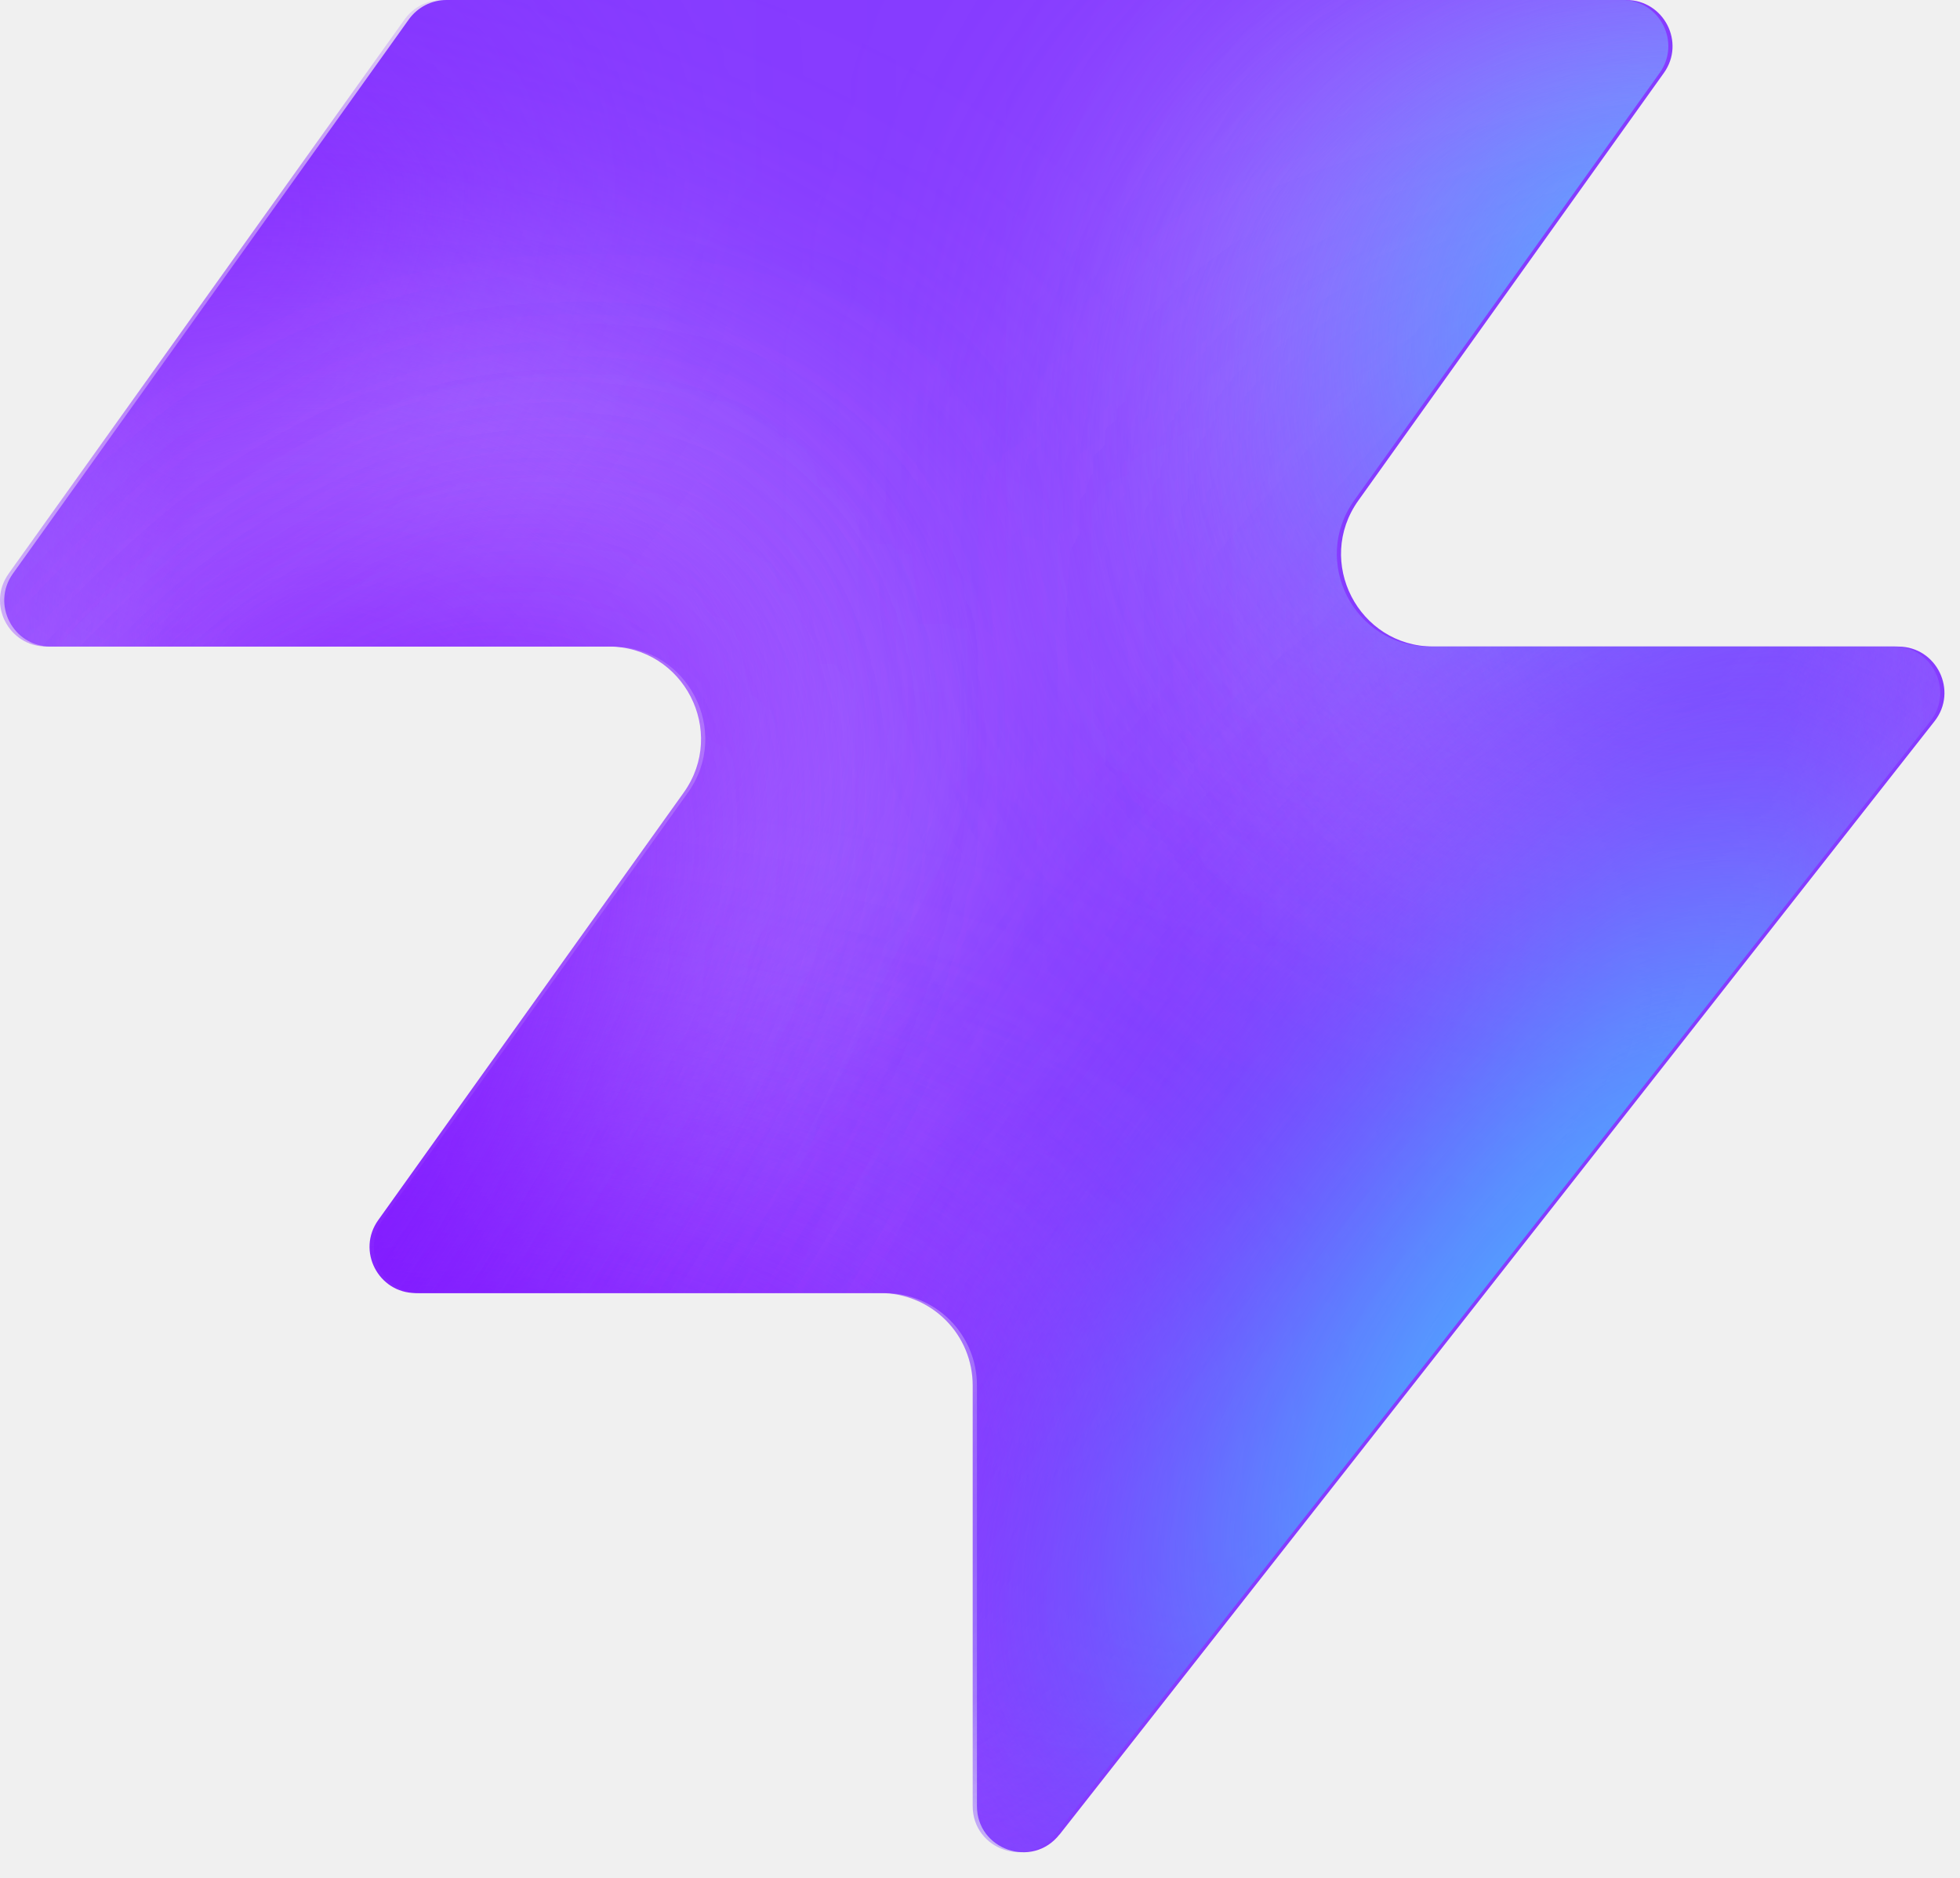
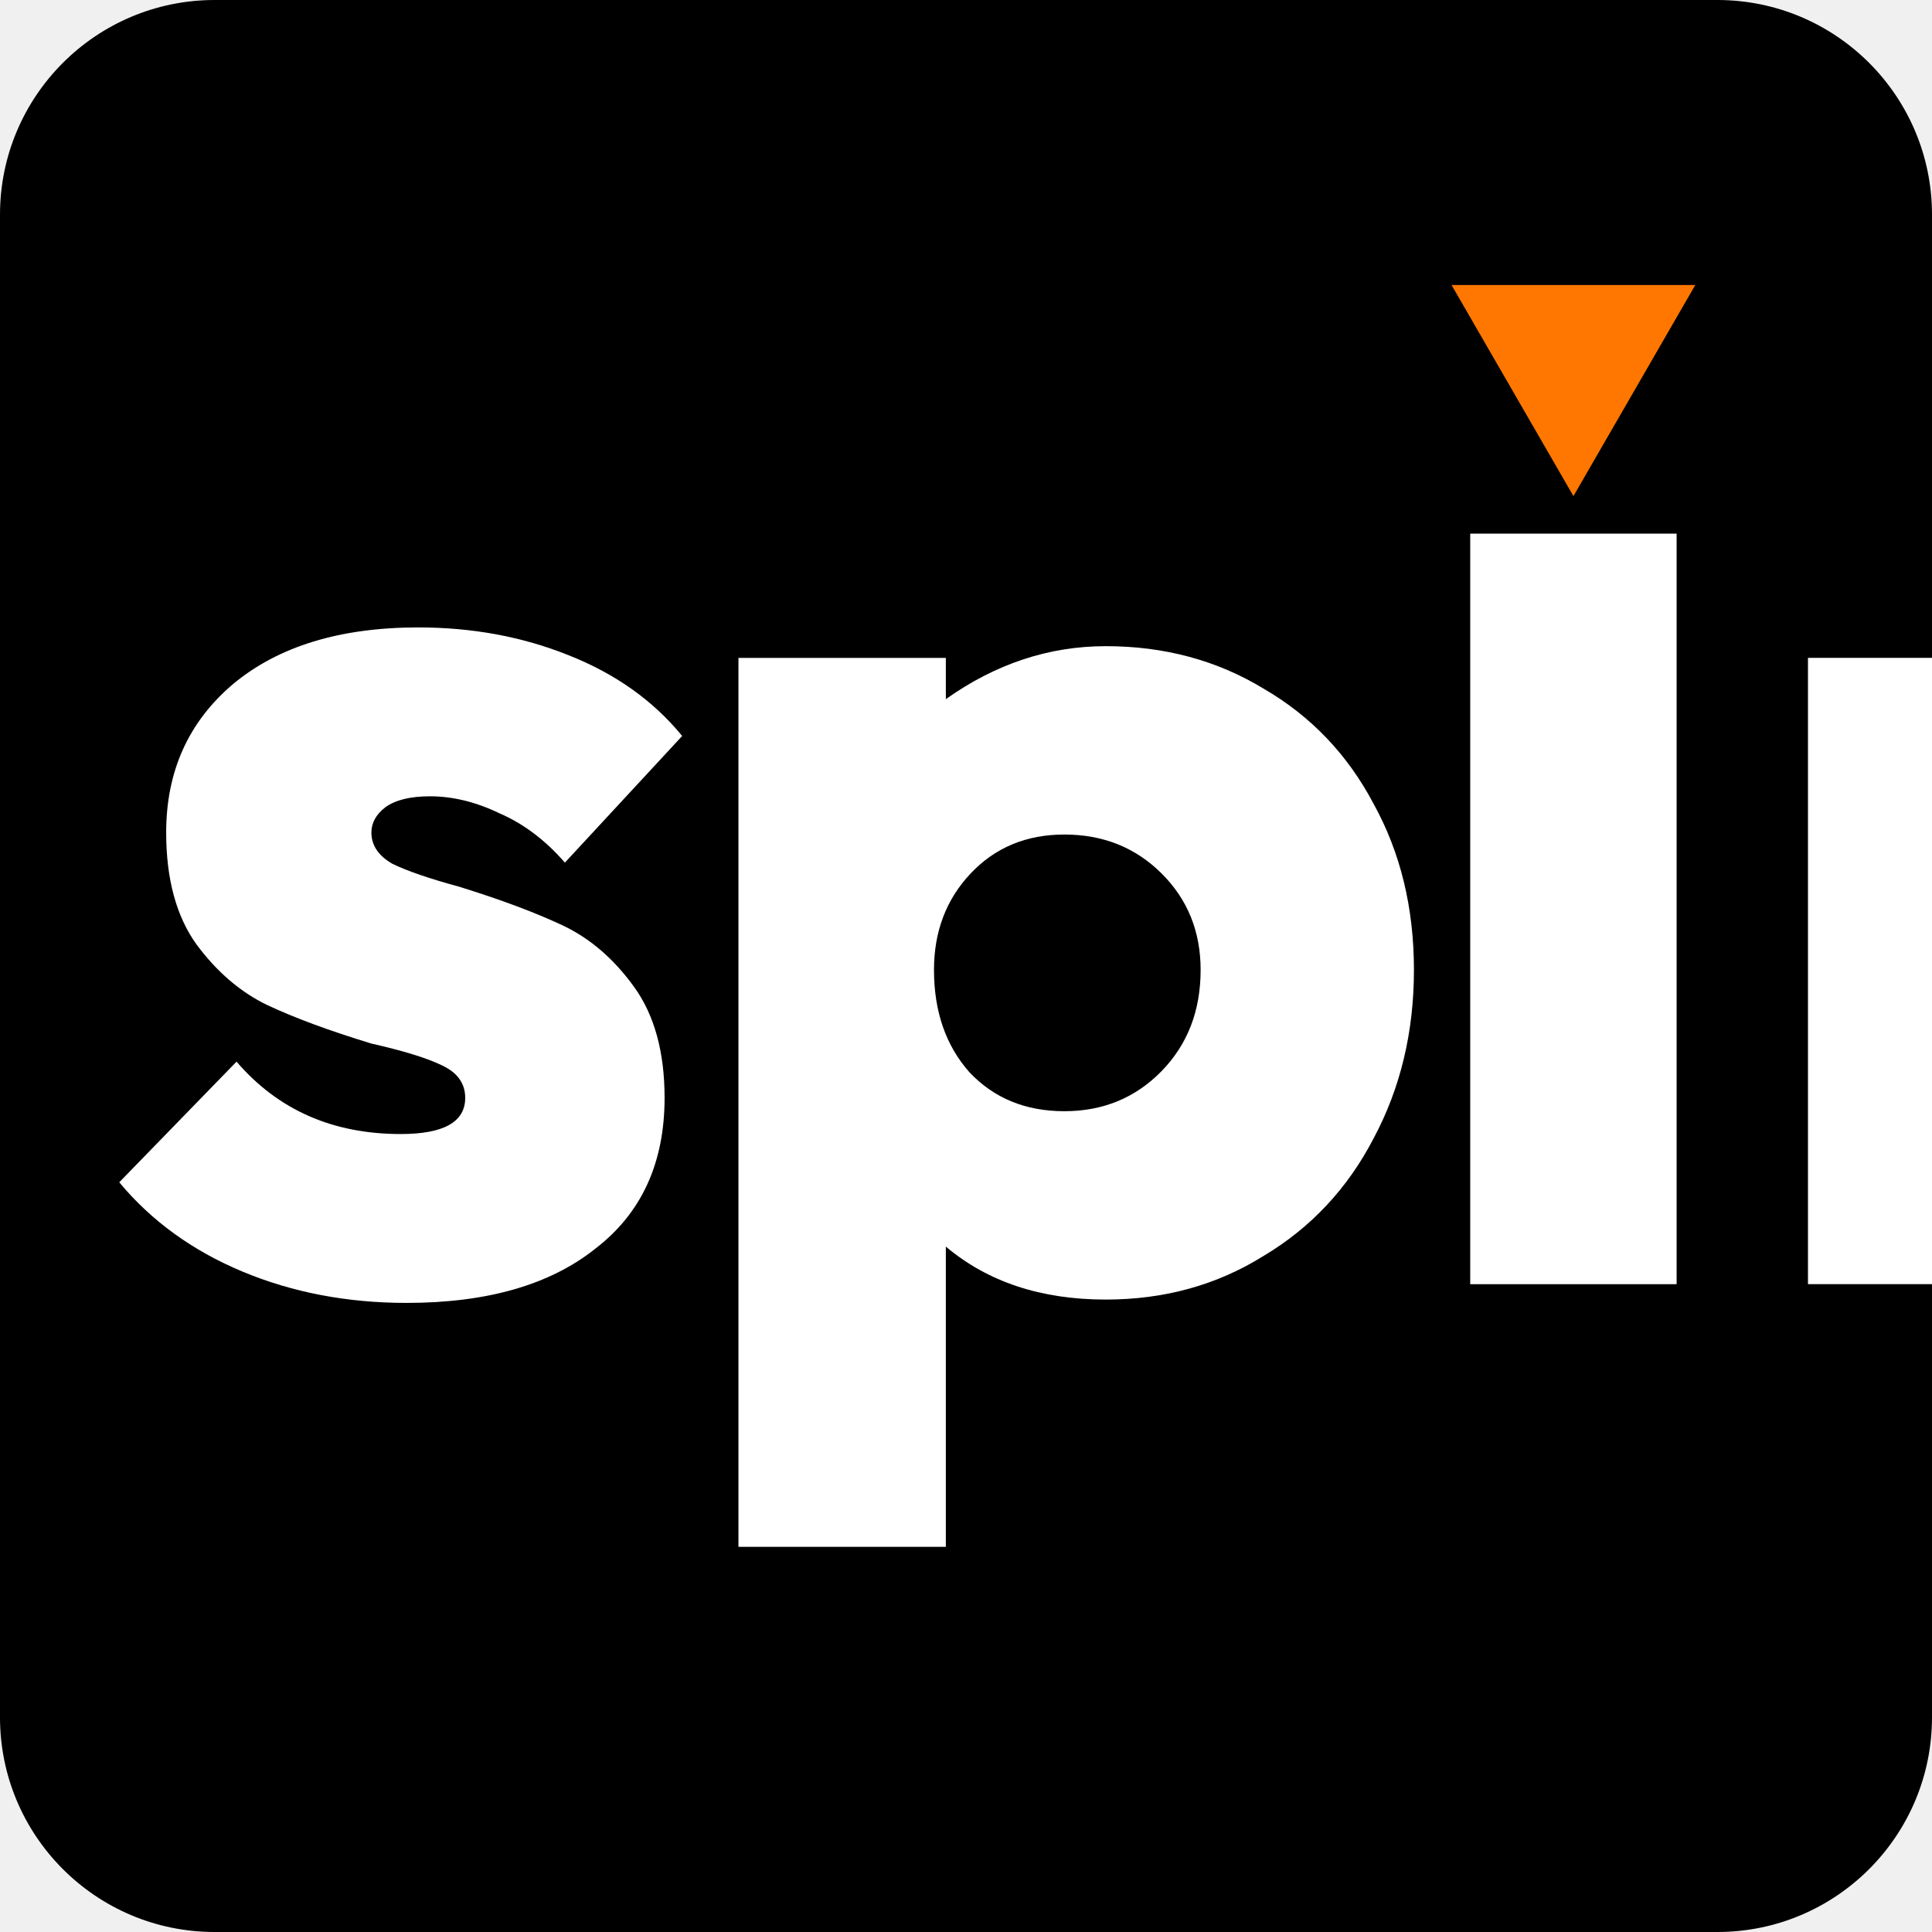
- <svg xmlns="http://www.w3.org/2000/svg" width="48" height="46" fill="none" viewBox="0 0 48 46">
-   <path fill="#863bff" d="M25.946 44.938c-.664.845-2.021.375-2.021-.698V33.937a2.26 2.26 0 0 0-2.262-2.262H10.287c-.92 0-1.456-1.04-.92-1.788l7.48-10.471c1.07-1.497 0-3.578-1.842-3.578H1.237c-.92 0-1.456-1.04-.92-1.788L10.013.474c.214-.297.556-.474.92-.474h28.894c.92 0 1.456 1.04.92 1.788l-7.48 10.471c-1.07 1.498 0 3.579 1.842 3.579h11.377c.943 0 1.473 1.088.89 1.83L25.947 44.94z" style="fill:#863bff;fill:color(display-p3 .525 .23 1);fill-opacity:1" />
-   <mask id="a" width="48" height="46" x="0" y="0" maskUnits="userSpaceOnUse" style="mask-type:alpha">
-     <path fill="#000" d="M25.842 44.938c-.664.844-2.021.375-2.021-.698V33.937a2.26 2.26 0 0 0-2.262-2.262H10.183c-.92 0-1.456-1.04-.92-1.788l7.48-10.471c1.07-1.498 0-3.579-1.842-3.579H1.133c-.92 0-1.456-1.04-.92-1.787L9.91.473c.214-.297.556-.474.92-.474h28.894c.92 0 1.456 1.04.92 1.788l-7.48 10.471c-1.07 1.498 0 3.578 1.842 3.578h11.377c.943 0 1.473 1.088.89 1.832L25.843 44.94z" style="fill:#000;fill-opacity:1" />
-   </mask>
-   <g mask="url(#a)">
-     <g filter="url(#b)">
-       <ellipse cx="5.508" cy="14.704" fill="#ede6ff" rx="5.508" ry="14.704" style="fill:#ede6ff;fill:color(display-p3 .927 .903 1);fill-opacity:1" transform="matrix(.00324 1 1 -.00324 -4.47 31.516)" />
-     </g>
-     <g filter="url(#c)">
-       <ellipse cx="10.399" cy="29.851" fill="#ede6ff" rx="10.399" ry="29.851" style="fill:#ede6ff;fill:color(display-p3 .927 .903 1);fill-opacity:1" transform="matrix(.00324 1 1 -.00324 -39.328 7.883)" />
-     </g>
-     <g filter="url(#d)">
-       <ellipse cx="5.508" cy="30.487" fill="#7e14ff" rx="5.508" ry="30.487" style="fill:#7e14ff;fill:color(display-p3 .492 .077 1);fill-opacity:1" transform="rotate(89.814 -25.913 -14.639)scale(1 -1)" />
-     </g>
-     <g filter="url(#e)">
-       <ellipse cx="5.508" cy="30.599" fill="#7e14ff" rx="5.508" ry="30.599" style="fill:#7e14ff;fill:color(display-p3 .492 .077 1);fill-opacity:1" transform="rotate(89.814 -32.644 -3.334)scale(1 -1)" />
-     </g>
-     <g filter="url(#f)">
-       <ellipse cx="5.508" cy="30.599" fill="#7e14ff" rx="5.508" ry="30.599" style="fill:#7e14ff;fill:color(display-p3 .492 .077 1);fill-opacity:1" transform="matrix(.00324 1 1 -.00324 -34.34 30.47)" />
-     </g>
-     <g filter="url(#g)">
-       <ellipse cx="14.072" cy="22.078" fill="#ede6ff" rx="14.072" ry="22.078" style="fill:#ede6ff;fill:color(display-p3 .927 .903 1);fill-opacity:1" transform="rotate(93.35 24.506 48.493)scale(-1 1)" />
-     </g>
-     <g filter="url(#h)">
-       <ellipse cx="3.47" cy="21.501" fill="#7e14ff" rx="3.47" ry="21.501" style="fill:#7e14ff;fill:color(display-p3 .492 .077 1);fill-opacity:1" transform="rotate(89.009 28.708 47.59)scale(-1 1)" />
-     </g>
-     <g filter="url(#i)">
-       <ellipse cx="3.47" cy="21.501" fill="#7e14ff" rx="3.47" ry="21.501" style="fill:#7e14ff;fill:color(display-p3 .492 .077 1);fill-opacity:1" transform="rotate(89.009 28.708 47.59)scale(-1 1)" />
-     </g>
-     <g filter="url(#j)">
-       <ellipse cx=".387" cy="8.972" fill="#7e14ff" rx="4.407" ry="29.108" style="fill:#7e14ff;fill:color(display-p3 .492 .077 1);fill-opacity:1" transform="rotate(39.51 .387 8.972)" />
-     </g>
-     <g filter="url(#k)">
-       <ellipse cx="47.523" cy="-6.092" fill="#7e14ff" rx="4.407" ry="29.108" style="fill:#7e14ff;fill:color(display-p3 .492 .077 1);fill-opacity:1" transform="rotate(37.892 47.523 -6.092)" />
-     </g>
-     <g filter="url(#l)">
-       <ellipse cx="41.412" cy="6.333" fill="#47bfff" rx="5.971" ry="9.665" style="fill:#47bfff;fill:color(display-p3 .28 .748 1);fill-opacity:1" transform="rotate(37.892 41.412 6.333)" />
-     </g>
-     <g filter="url(#m)">
-       <ellipse cx="-1.879" cy="38.332" fill="#7e14ff" rx="4.407" ry="29.108" style="fill:#7e14ff;fill:color(display-p3 .492 .077 1);fill-opacity:1" transform="rotate(37.892 -1.88 38.332)" />
-     </g>
-     <g filter="url(#n)">
-       <ellipse cx="-1.879" cy="38.332" fill="#7e14ff" rx="4.407" ry="29.108" style="fill:#7e14ff;fill:color(display-p3 .492 .077 1);fill-opacity:1" transform="rotate(37.892 -1.88 38.332)" />
-     </g>
-     <g filter="url(#o)">
-       <ellipse cx="35.651" cy="29.907" fill="#7e14ff" rx="4.407" ry="29.108" style="fill:#7e14ff;fill:color(display-p3 .492 .077 1);fill-opacity:1" transform="rotate(37.892 35.651 29.907)" />
-     </g>
-     <g filter="url(#p)">
-       <ellipse cx="38.418" cy="32.4" fill="#47bfff" rx="5.971" ry="15.297" style="fill:#47bfff;fill:color(display-p3 .28 .748 1);fill-opacity:1" transform="rotate(37.892 38.418 32.4)" />
-     </g>
+ <svg xmlns="http://www.w3.org/2000/svg" width="81" height="81" viewBox="0 0 81 81" fill="none">
+   <g clip-path="url(#clip0_314_231)">
+     <rect width="81" height="81" rx="9" fill="black" />
+     <path d="M84.444 27.582V29.299C86.189 27.827 88.494 27.091 91.359 27.091C93.566 27.091 95.459 27.745 97.04 29.054L91.853 35.925C91.03 35.107 89.96 34.698 88.643 34.698C87.391 34.698 86.37 35.123 85.58 35.974C84.823 36.792 84.444 37.92 84.444 39.36V53.837H75.8V27.582H84.444Z" fill="white" />
+     <path d="M70.293 22.373V53.84H61.64V22.373H70.293Z" fill="white" />
+     <path d="M39.655 27.584V29.312C41.741 27.831 43.977 27.091 46.362 27.091C48.813 27.091 51.016 27.683 52.97 28.868C54.957 30.02 56.498 31.632 57.591 33.705C58.717 35.745 59.28 38.065 59.28 40.665C59.28 43.264 58.717 45.617 57.591 47.723C56.498 49.829 54.957 51.474 52.97 52.659C51.016 53.877 48.813 54.485 46.362 54.485C43.646 54.485 41.41 53.745 39.655 52.264V64.851H30.96V27.584H39.655ZM44.623 46.588C46.246 46.588 47.604 46.028 48.697 44.91C49.79 43.791 50.337 42.376 50.337 40.665C50.337 39.052 49.79 37.703 48.697 36.617C47.604 35.531 46.246 34.988 44.623 34.988C43.033 34.988 41.725 35.531 40.698 36.617C39.671 37.703 39.158 39.052 39.158 40.665C39.158 42.409 39.655 43.84 40.648 44.959C41.675 46.045 43 46.588 44.623 46.588Z" fill="white" />
+     <path d="M17.046 54.625C14.555 54.625 12.26 54.186 10.162 53.31C8.065 52.433 6.344 51.186 5 49.568L9.917 44.51C11.654 46.533 13.948 47.545 16.8 47.545C18.603 47.545 19.504 47.039 19.504 46.028C19.504 45.421 19.176 44.965 18.521 44.662C17.898 44.359 16.915 44.055 15.571 43.752C13.801 43.212 12.342 42.673 11.195 42.133C10.081 41.594 9.097 40.751 8.245 39.605C7.393 38.425 6.967 36.857 6.967 34.902C6.967 32.34 7.901 30.266 9.769 28.681C11.67 27.097 14.26 26.305 17.538 26.305C19.799 26.305 21.897 26.692 23.831 27.468C25.797 28.243 27.387 29.373 28.6 30.856L23.683 36.166C22.864 35.222 21.946 34.531 20.93 34.093C19.947 33.621 18.98 33.385 18.029 33.385C17.21 33.385 16.587 33.536 16.161 33.84C15.768 34.143 15.571 34.497 15.571 34.902C15.571 35.441 15.866 35.88 16.456 36.217C17.079 36.52 18.013 36.84 19.258 37.178C20.995 37.717 22.438 38.256 23.585 38.796C24.732 39.335 25.732 40.195 26.584 41.375C27.436 42.555 27.863 44.106 27.863 46.028C27.863 48.758 26.895 50.865 24.962 52.349C23.061 53.866 20.422 54.625 17.046 54.625Z" fill="white" />
+     <path d="M65.967 20.8L60.857 11.95L71.076 11.95L65.967 20.8Z" fill="#FF7700" />
  </g>
  <defs>
-     <filter id="b" width="60.045" height="41.654" x="-19.77" y="16.149" color-interpolation-filters="sRGB" filterUnits="userSpaceOnUse">
-       <feFlood flood-opacity="0" result="BackgroundImageFix" />
-       <feBlend in="SourceGraphic" in2="BackgroundImageFix" result="shape" />
-       <feGaussianBlur result="effect1_foregroundBlur_2002_17158" stdDeviation="7.659" />
-     </filter>
-     <filter id="c" width="90.34" height="51.437" x="-54.613" y="-7.533" color-interpolation-filters="sRGB" filterUnits="userSpaceOnUse">
-       <feFlood flood-opacity="0" result="BackgroundImageFix" />
-       <feBlend in="SourceGraphic" in2="BackgroundImageFix" result="shape" />
-       <feGaussianBlur result="effect1_foregroundBlur_2002_17158" stdDeviation="7.659" />
-     </filter>
-     <filter id="d" width="79.355" height="29.4" x="-49.64" y="2.03" color-interpolation-filters="sRGB" filterUnits="userSpaceOnUse">
-       <feFlood flood-opacity="0" result="BackgroundImageFix" />
-       <feBlend in="SourceGraphic" in2="BackgroundImageFix" result="shape" />
-       <feGaussianBlur result="effect1_foregroundBlur_2002_17158" stdDeviation="4.596" />
-     </filter>
-     <filter id="e" width="79.579" height="29.4" x="-45.045" y="20.029" color-interpolation-filters="sRGB" filterUnits="userSpaceOnUse">
-       <feFlood flood-opacity="0" result="BackgroundImageFix" />
-       <feBlend in="SourceGraphic" in2="BackgroundImageFix" result="shape" />
-       <feGaussianBlur result="effect1_foregroundBlur_2002_17158" stdDeviation="4.596" />
-     </filter>
-     <filter id="f" width="79.579" height="29.4" x="-43.513" y="21.178" color-interpolation-filters="sRGB" filterUnits="userSpaceOnUse">
-       <feFlood flood-opacity="0" result="BackgroundImageFix" />
-       <feBlend in="SourceGraphic" in2="BackgroundImageFix" result="shape" />
-       <feGaussianBlur result="effect1_foregroundBlur_2002_17158" stdDeviation="4.596" />
-     </filter>
-     <filter id="g" width="74.749" height="58.852" x="15.756" y="-17.901" color-interpolation-filters="sRGB" filterUnits="userSpaceOnUse">
-       <feFlood flood-opacity="0" result="BackgroundImageFix" />
-       <feBlend in="SourceGraphic" in2="BackgroundImageFix" result="shape" />
-       <feGaussianBlur result="effect1_foregroundBlur_2002_17158" stdDeviation="7.659" />
-     </filter>
-     <filter id="h" width="61.377" height="25.362" x="23.548" y="2.284" color-interpolation-filters="sRGB" filterUnits="userSpaceOnUse">
-       <feFlood flood-opacity="0" result="BackgroundImageFix" />
-       <feBlend in="SourceGraphic" in2="BackgroundImageFix" result="shape" />
-       <feGaussianBlur result="effect1_foregroundBlur_2002_17158" stdDeviation="4.596" />
-     </filter>
-     <filter id="i" width="61.377" height="25.362" x="23.548" y="2.284" color-interpolation-filters="sRGB" filterUnits="userSpaceOnUse">
-       <feFlood flood-opacity="0" result="BackgroundImageFix" />
-       <feBlend in="SourceGraphic" in2="BackgroundImageFix" result="shape" />
-       <feGaussianBlur result="effect1_foregroundBlur_2002_17158" stdDeviation="4.596" />
-     </filter>
-     <filter id="j" width="56.045" height="63.649" x="-27.636" y="-22.853" color-interpolation-filters="sRGB" filterUnits="userSpaceOnUse">
-       <feFlood flood-opacity="0" result="BackgroundImageFix" />
-       <feBlend in="SourceGraphic" in2="BackgroundImageFix" result="shape" />
-       <feGaussianBlur result="effect1_foregroundBlur_2002_17158" stdDeviation="4.596" />
-     </filter>
-     <filter id="k" width="54.814" height="64.646" x="20.116" y="-38.415" color-interpolation-filters="sRGB" filterUnits="userSpaceOnUse">
-       <feFlood flood-opacity="0" result="BackgroundImageFix" />
-       <feBlend in="SourceGraphic" in2="BackgroundImageFix" result="shape" />
-       <feGaussianBlur result="effect1_foregroundBlur_2002_17158" stdDeviation="4.596" />
-     </filter>
-     <filter id="l" width="33.541" height="35.313" x="24.641" y="-11.323" color-interpolation-filters="sRGB" filterUnits="userSpaceOnUse">
-       <feFlood flood-opacity="0" result="BackgroundImageFix" />
-       <feBlend in="SourceGraphic" in2="BackgroundImageFix" result="shape" />
-       <feGaussianBlur result="effect1_foregroundBlur_2002_17158" stdDeviation="4.596" />
-     </filter>
-     <filter id="m" width="54.814" height="64.646" x="-29.286" y="6.009" color-interpolation-filters="sRGB" filterUnits="userSpaceOnUse">
-       <feFlood flood-opacity="0" result="BackgroundImageFix" />
-       <feBlend in="SourceGraphic" in2="BackgroundImageFix" result="shape" />
-       <feGaussianBlur result="effect1_foregroundBlur_2002_17158" stdDeviation="4.596" />
-     </filter>
-     <filter id="n" width="54.814" height="64.646" x="-29.286" y="6.009" color-interpolation-filters="sRGB" filterUnits="userSpaceOnUse">
-       <feFlood flood-opacity="0" result="BackgroundImageFix" />
-       <feBlend in="SourceGraphic" in2="BackgroundImageFix" result="shape" />
-       <feGaussianBlur result="effect1_foregroundBlur_2002_17158" stdDeviation="4.596" />
-     </filter>
-     <filter id="o" width="54.814" height="64.646" x="8.244" y="-2.416" color-interpolation-filters="sRGB" filterUnits="userSpaceOnUse">
-       <feFlood flood-opacity="0" result="BackgroundImageFix" />
-       <feBlend in="SourceGraphic" in2="BackgroundImageFix" result="shape" />
-       <feGaussianBlur result="effect1_foregroundBlur_2002_17158" stdDeviation="4.596" />
-     </filter>
-     <filter id="p" width="39.409" height="43.623" x="18.713" y="10.588" color-interpolation-filters="sRGB" filterUnits="userSpaceOnUse">
-       <feFlood flood-opacity="0" result="BackgroundImageFix" />
-       <feBlend in="SourceGraphic" in2="BackgroundImageFix" result="shape" />
-       <feGaussianBlur result="effect1_foregroundBlur_2002_17158" stdDeviation="4.596" />
-     </filter>
+     <clipPath id="clip0_314_231">
+       <rect width="81" height="81" fill="white" />
+     </clipPath>
  </defs>
</svg>
